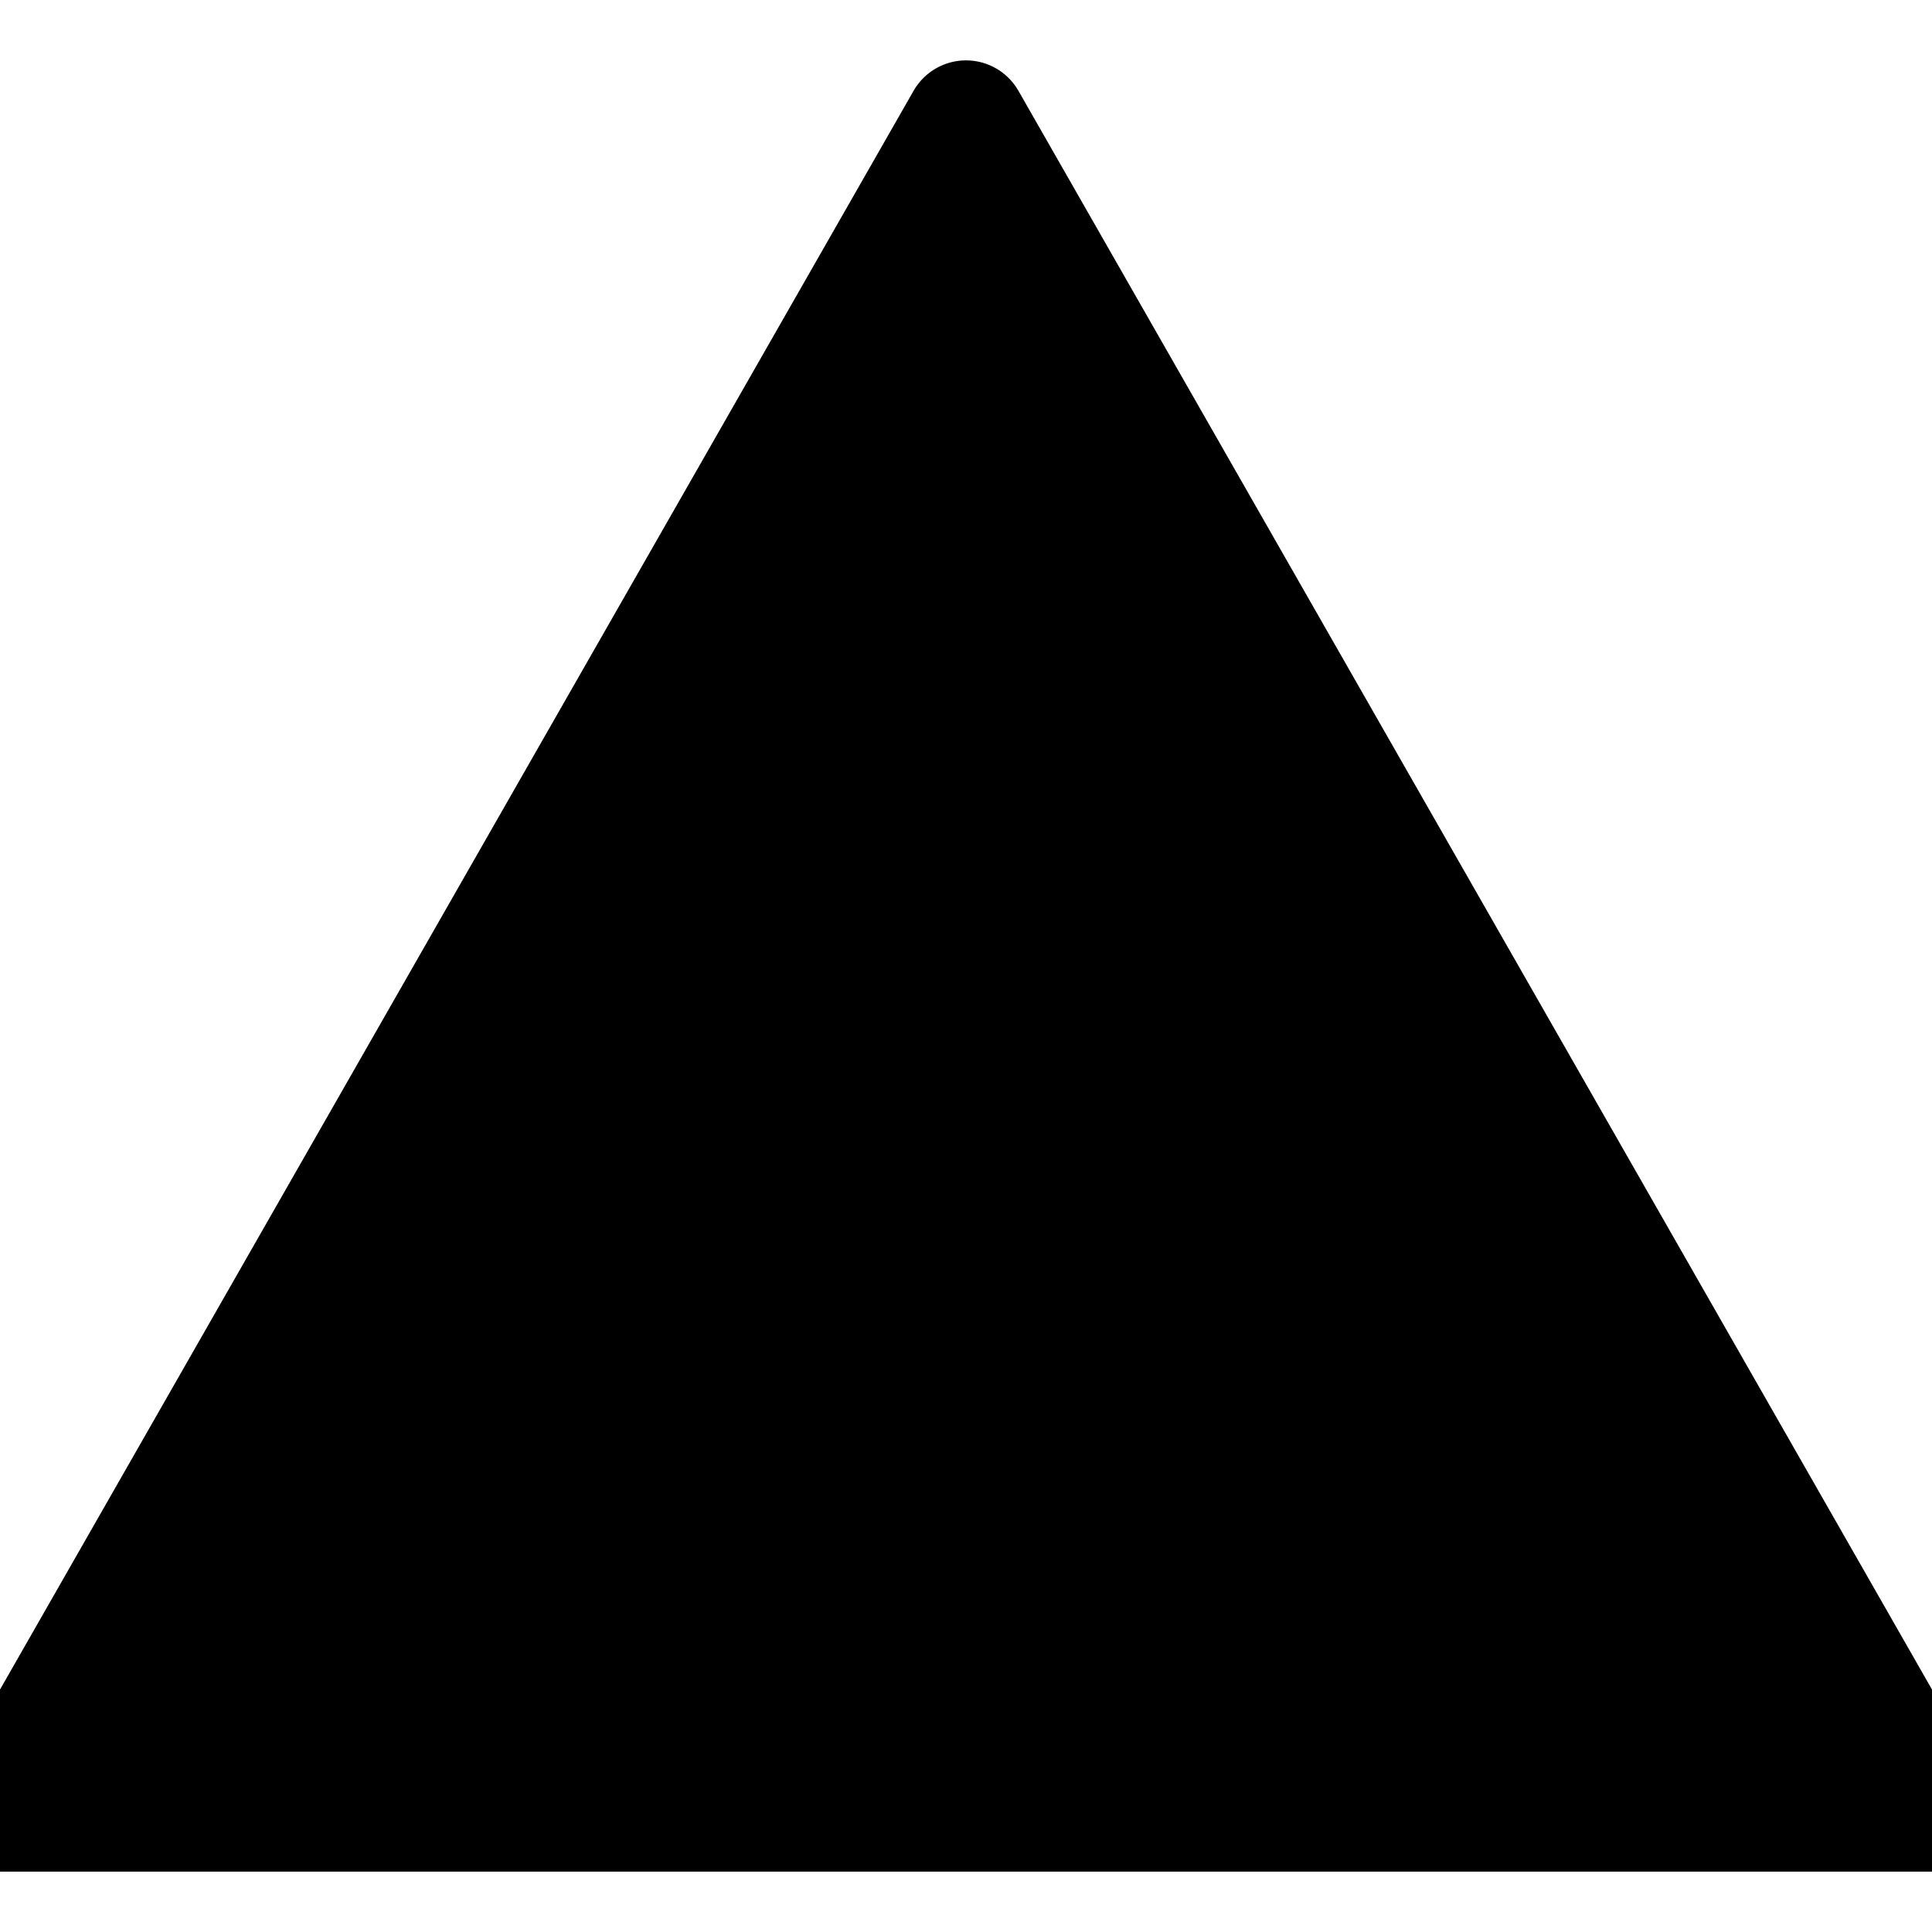
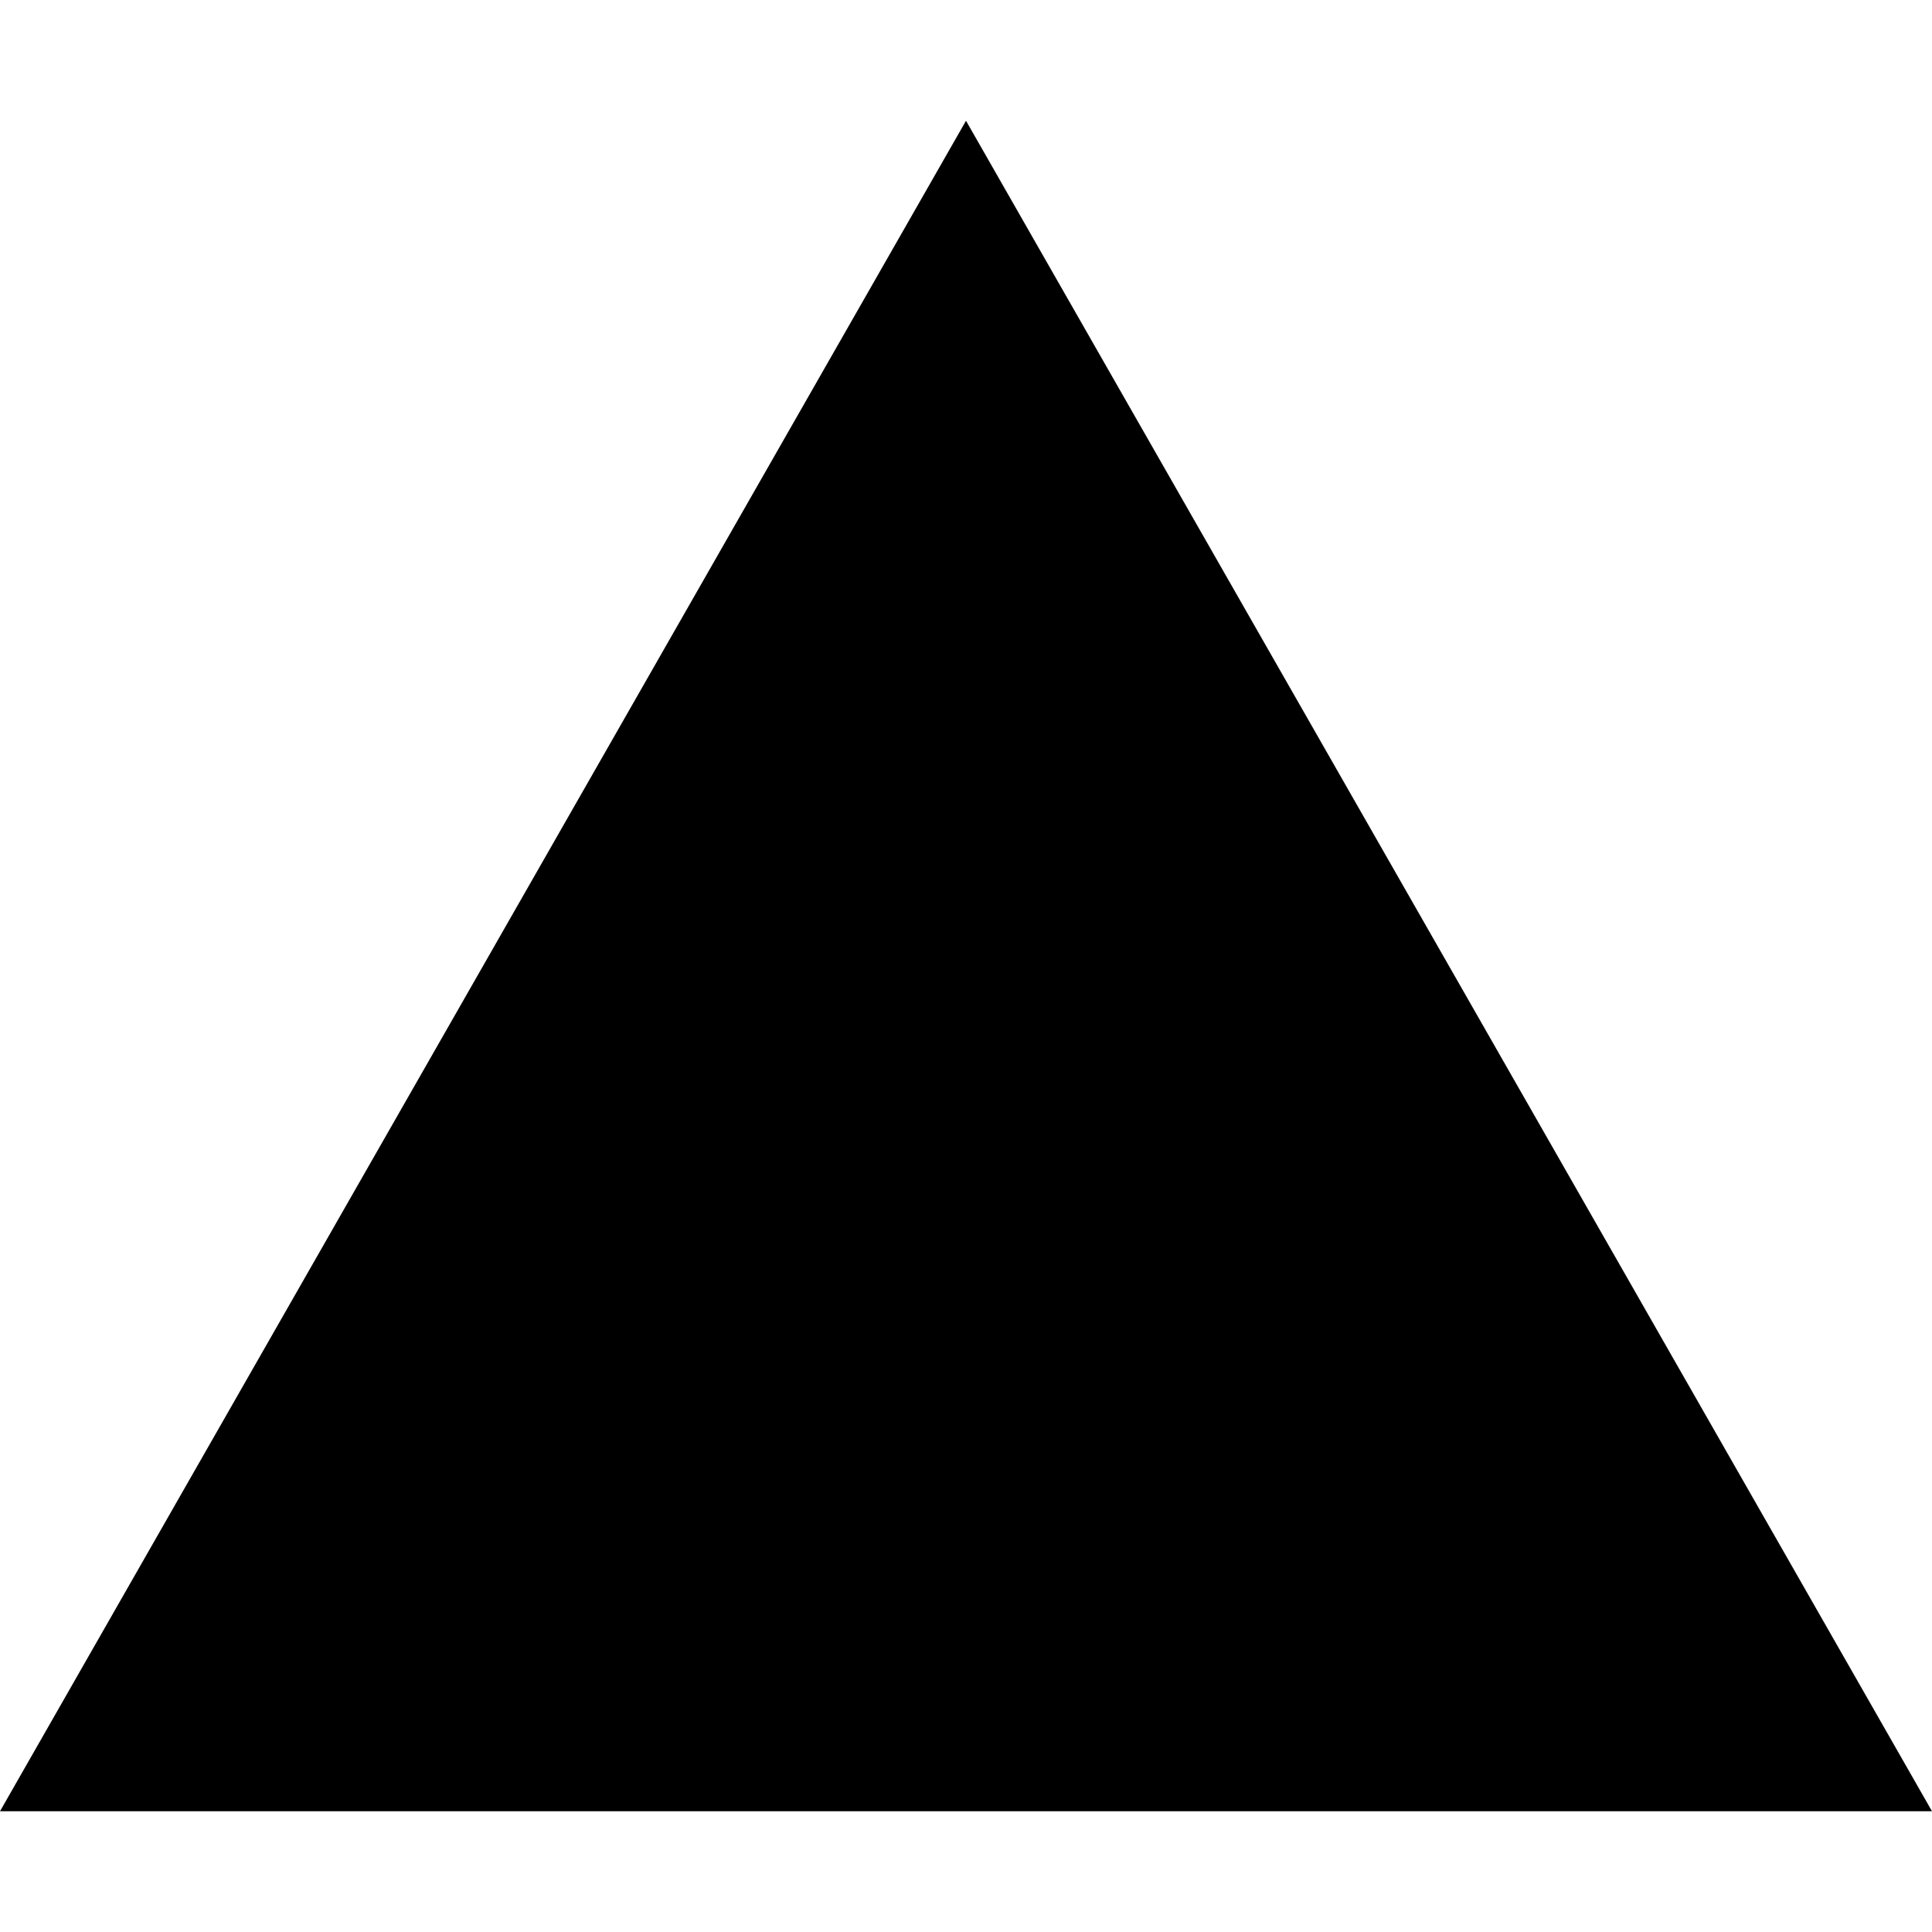
- <svg xmlns="http://www.w3.org/2000/svg" width="24" height="24" viewBox="0 0 16 16" fill="none" stroke-linejoin="round" stroke="currentColor">
+ <svg xmlns="http://www.w3.org/2000/svg" width="24" height="24" viewBox="0 0 16 16" fill="none" stroke-linejoin="round">
  <path fill-rule="evenodd" clip-rule="evenodd" d="M8 1L16 15H0L8 1Z" fill="currentColor" />
</svg>
